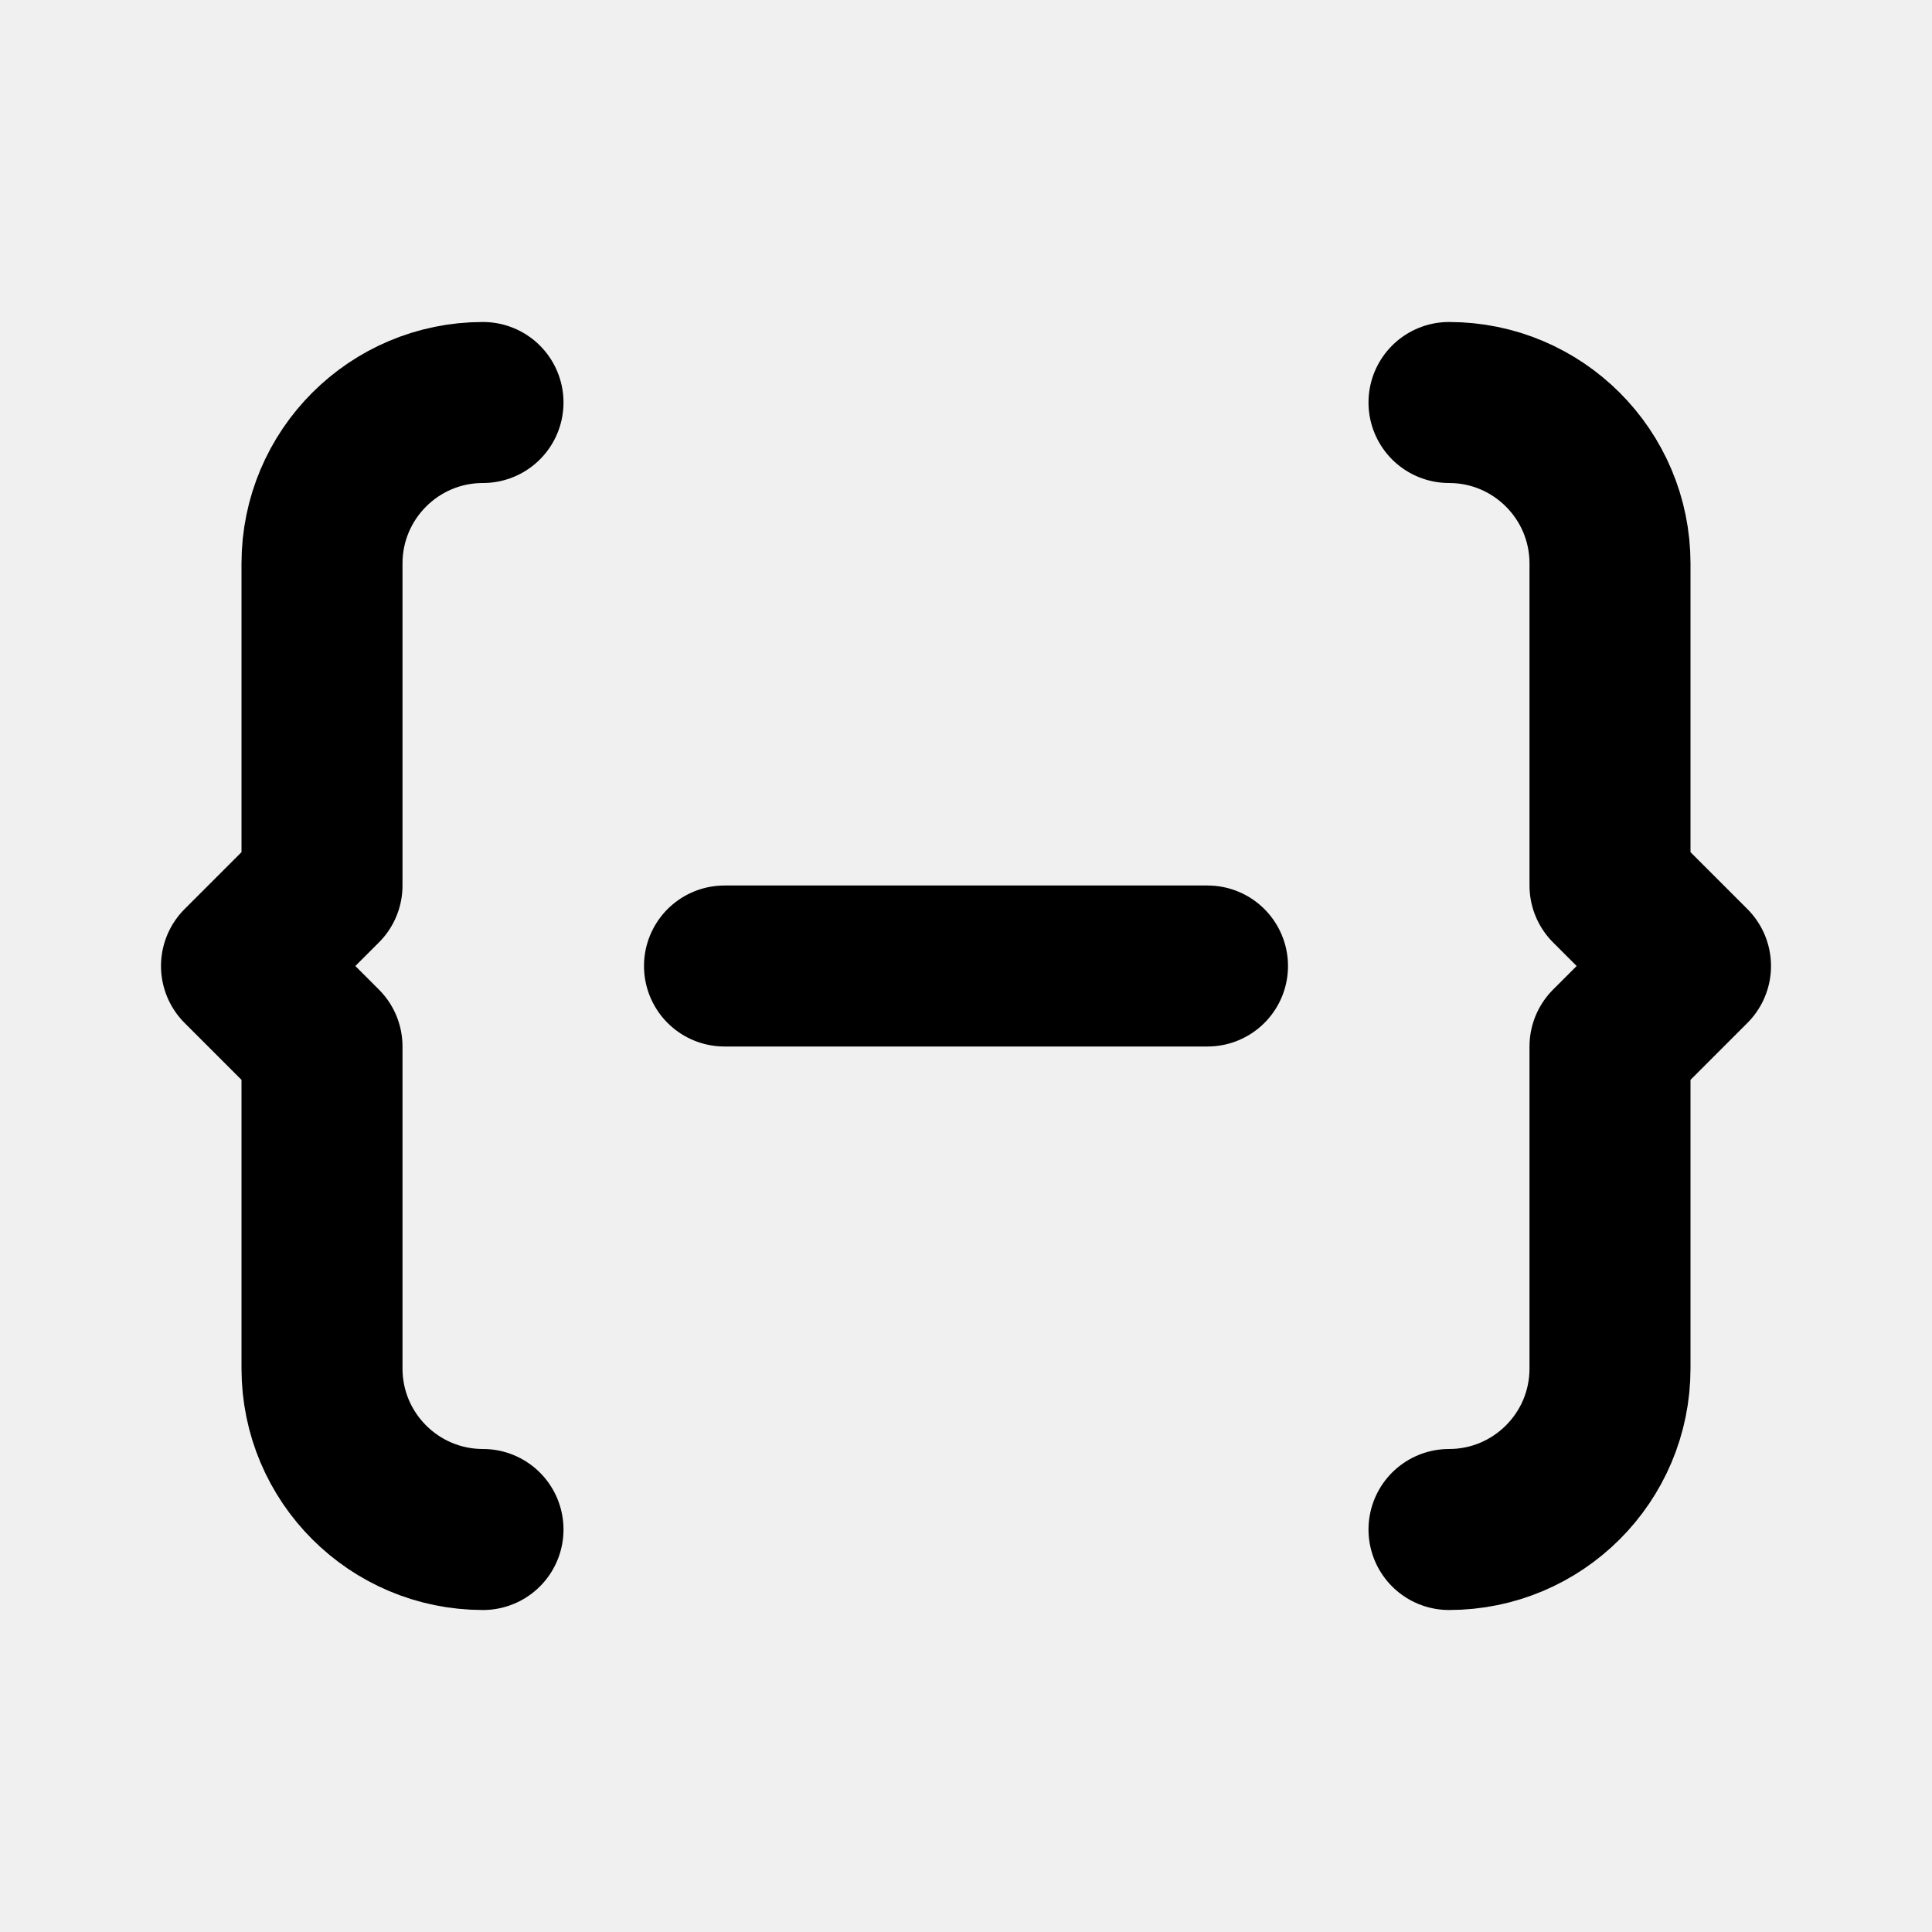
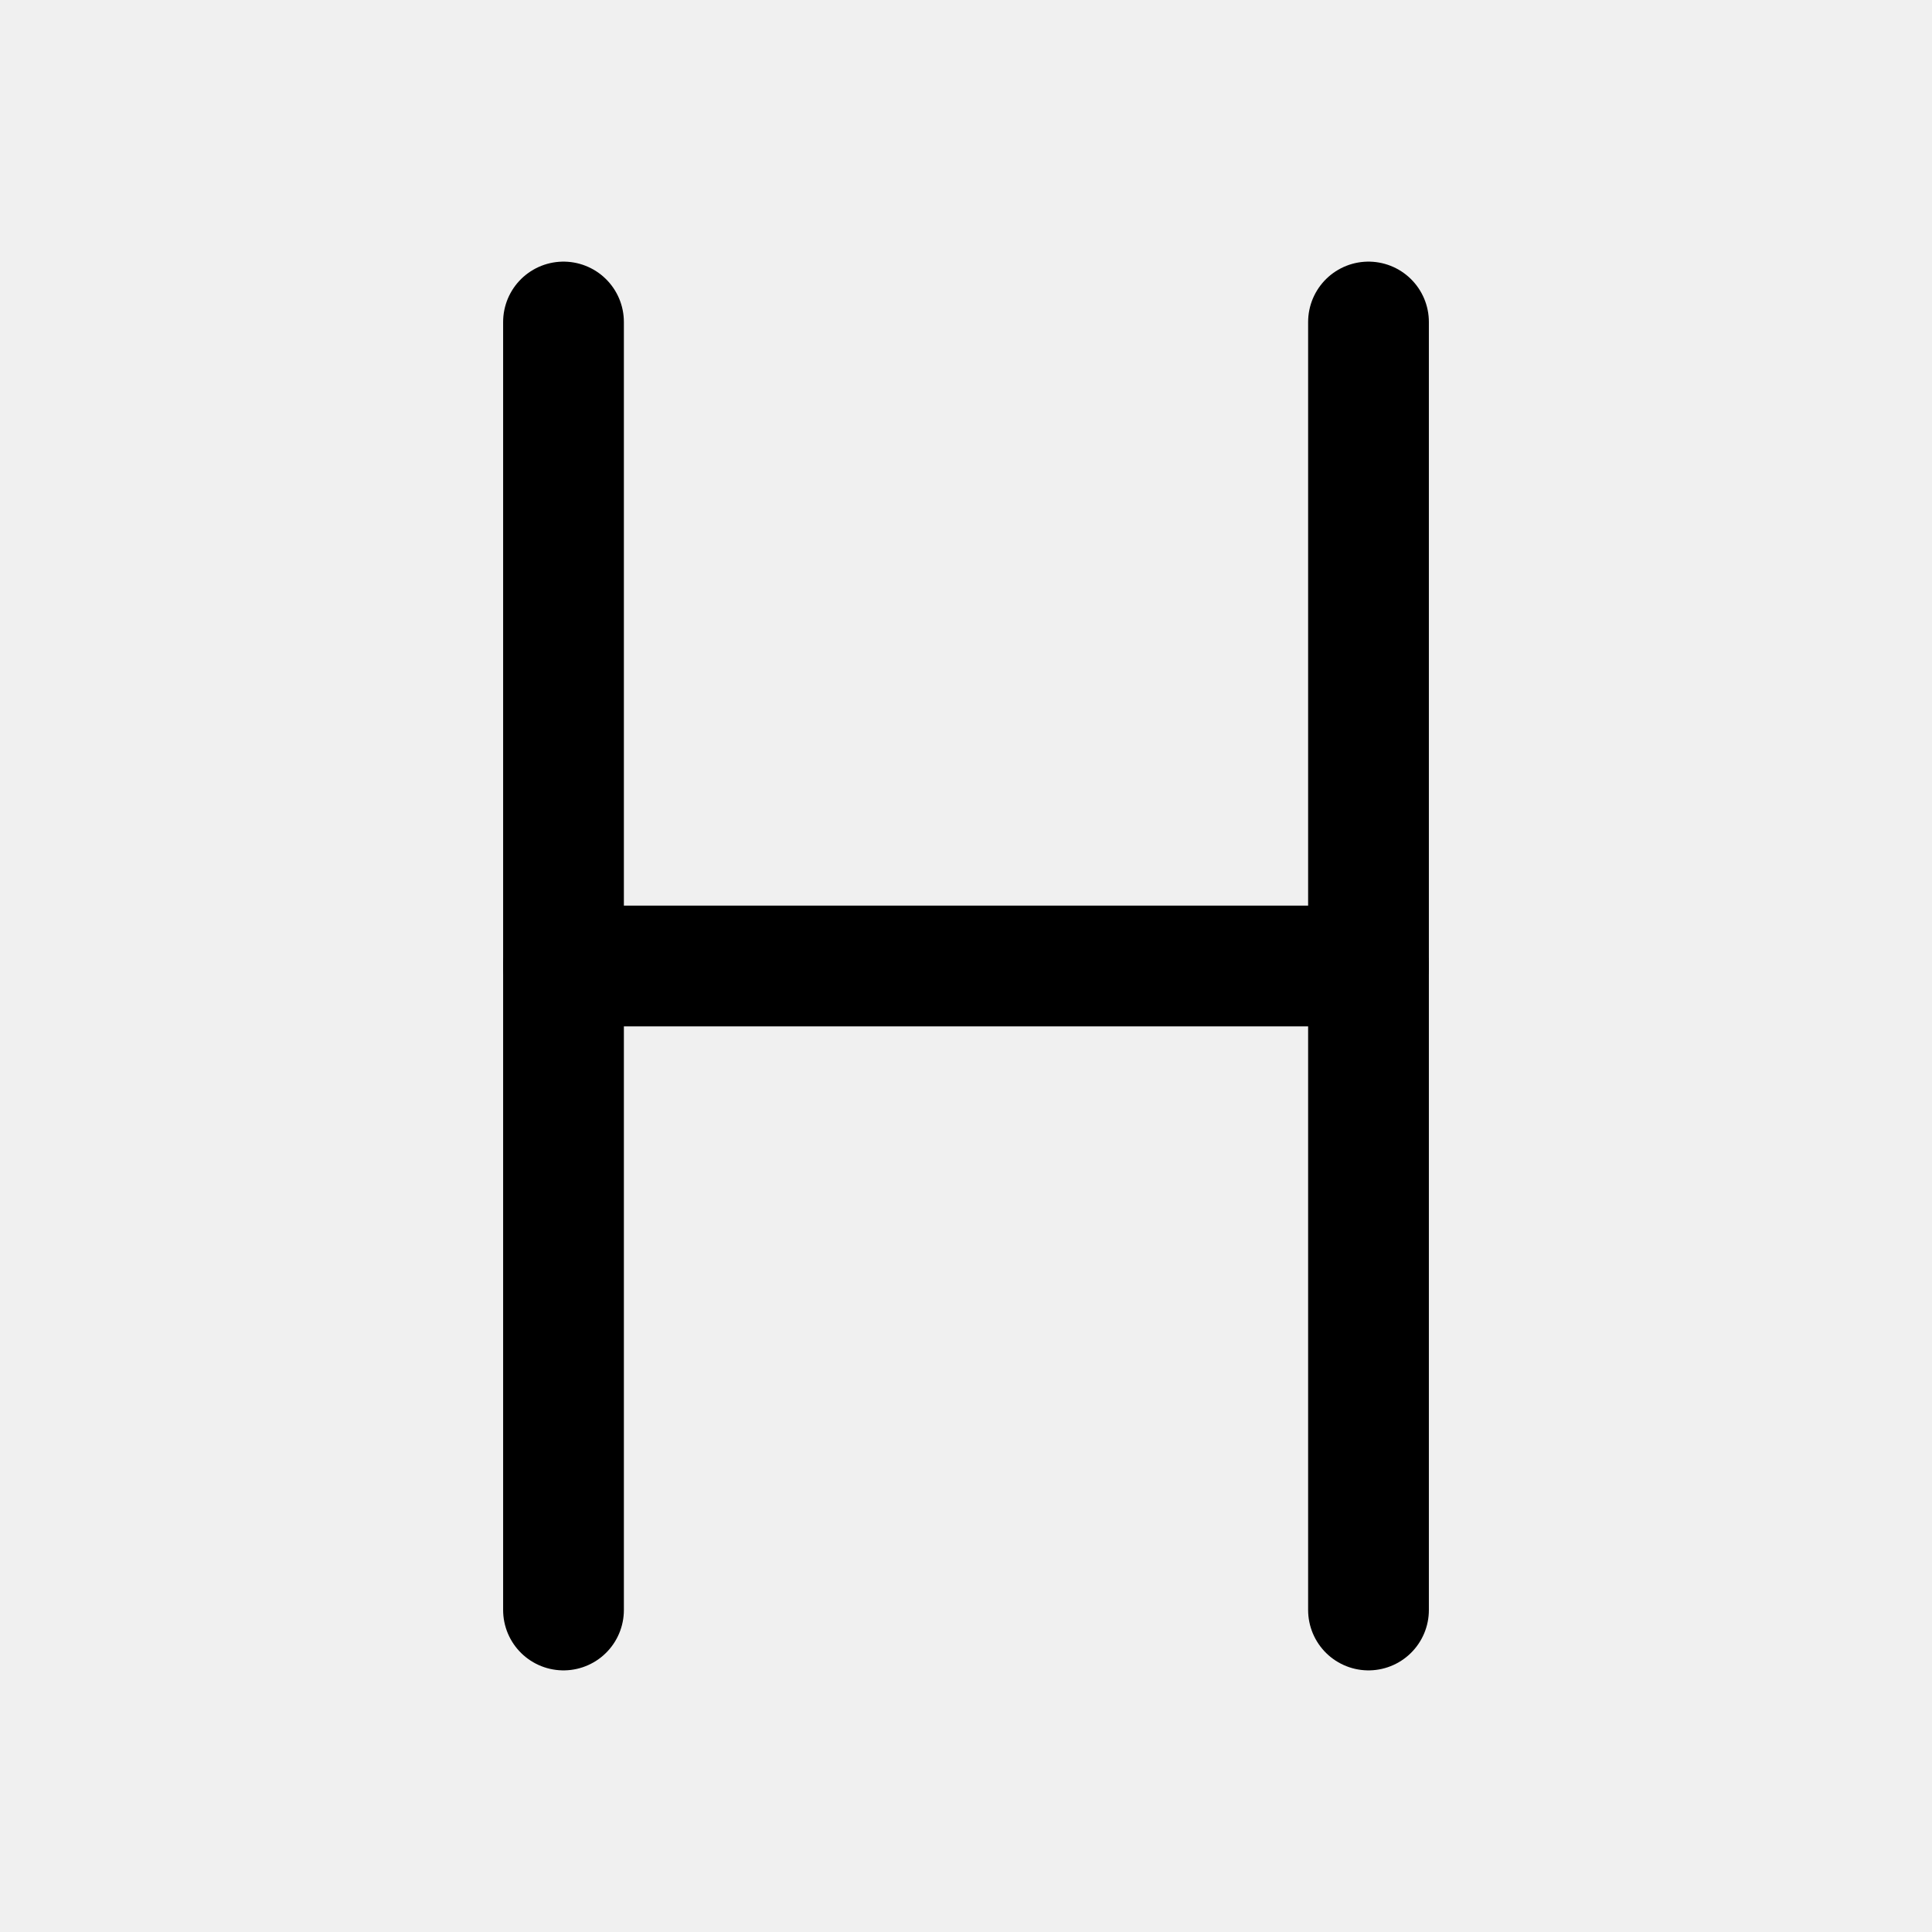
- <svg xmlns="http://www.w3.org/2000/svg" class="icon icon-tabler icon-tabler-code-minus" width="24" height="24" viewBox="0 0 24 24" stroke-width="2" stroke="currentColor" fill="none" stroke-linecap="round" stroke-linejoin="round">
+ <svg xmlns="http://www.w3.org/2000/svg" class="icon icon-tabler icon-tabler-letter-h" width="24" height="24" viewBox="0 0 24 24" stroke-width="1.5" stroke="currentColor" fill="none" stroke-linecap="round" stroke-linejoin="round">
  <path stroke="none" d="M0 0h24v24H0z" fill="none" />
-   <path d="M9 12h6" />
-   <path d="M6 19a2 2 0 0 1 -2 -2v-4l-1 -1l1 -1v-4a2 2 0 0 1 2 -2" />
-   <path d="M18 19a2 2 0 0 0 2 -2v-4l1 -1l-1 -1v-4a2 2 0 0 0 -2 -2" />
+   <path d="M17 4l0 16" />
+   <path d="M7 12l10 0" />
+   <path d="M7 4l0 16" />
  <style>
        @media (prefers-color-scheme: dark) {
            svg {
              stroke: #fff;
            }
        }
    </style>
</svg>
